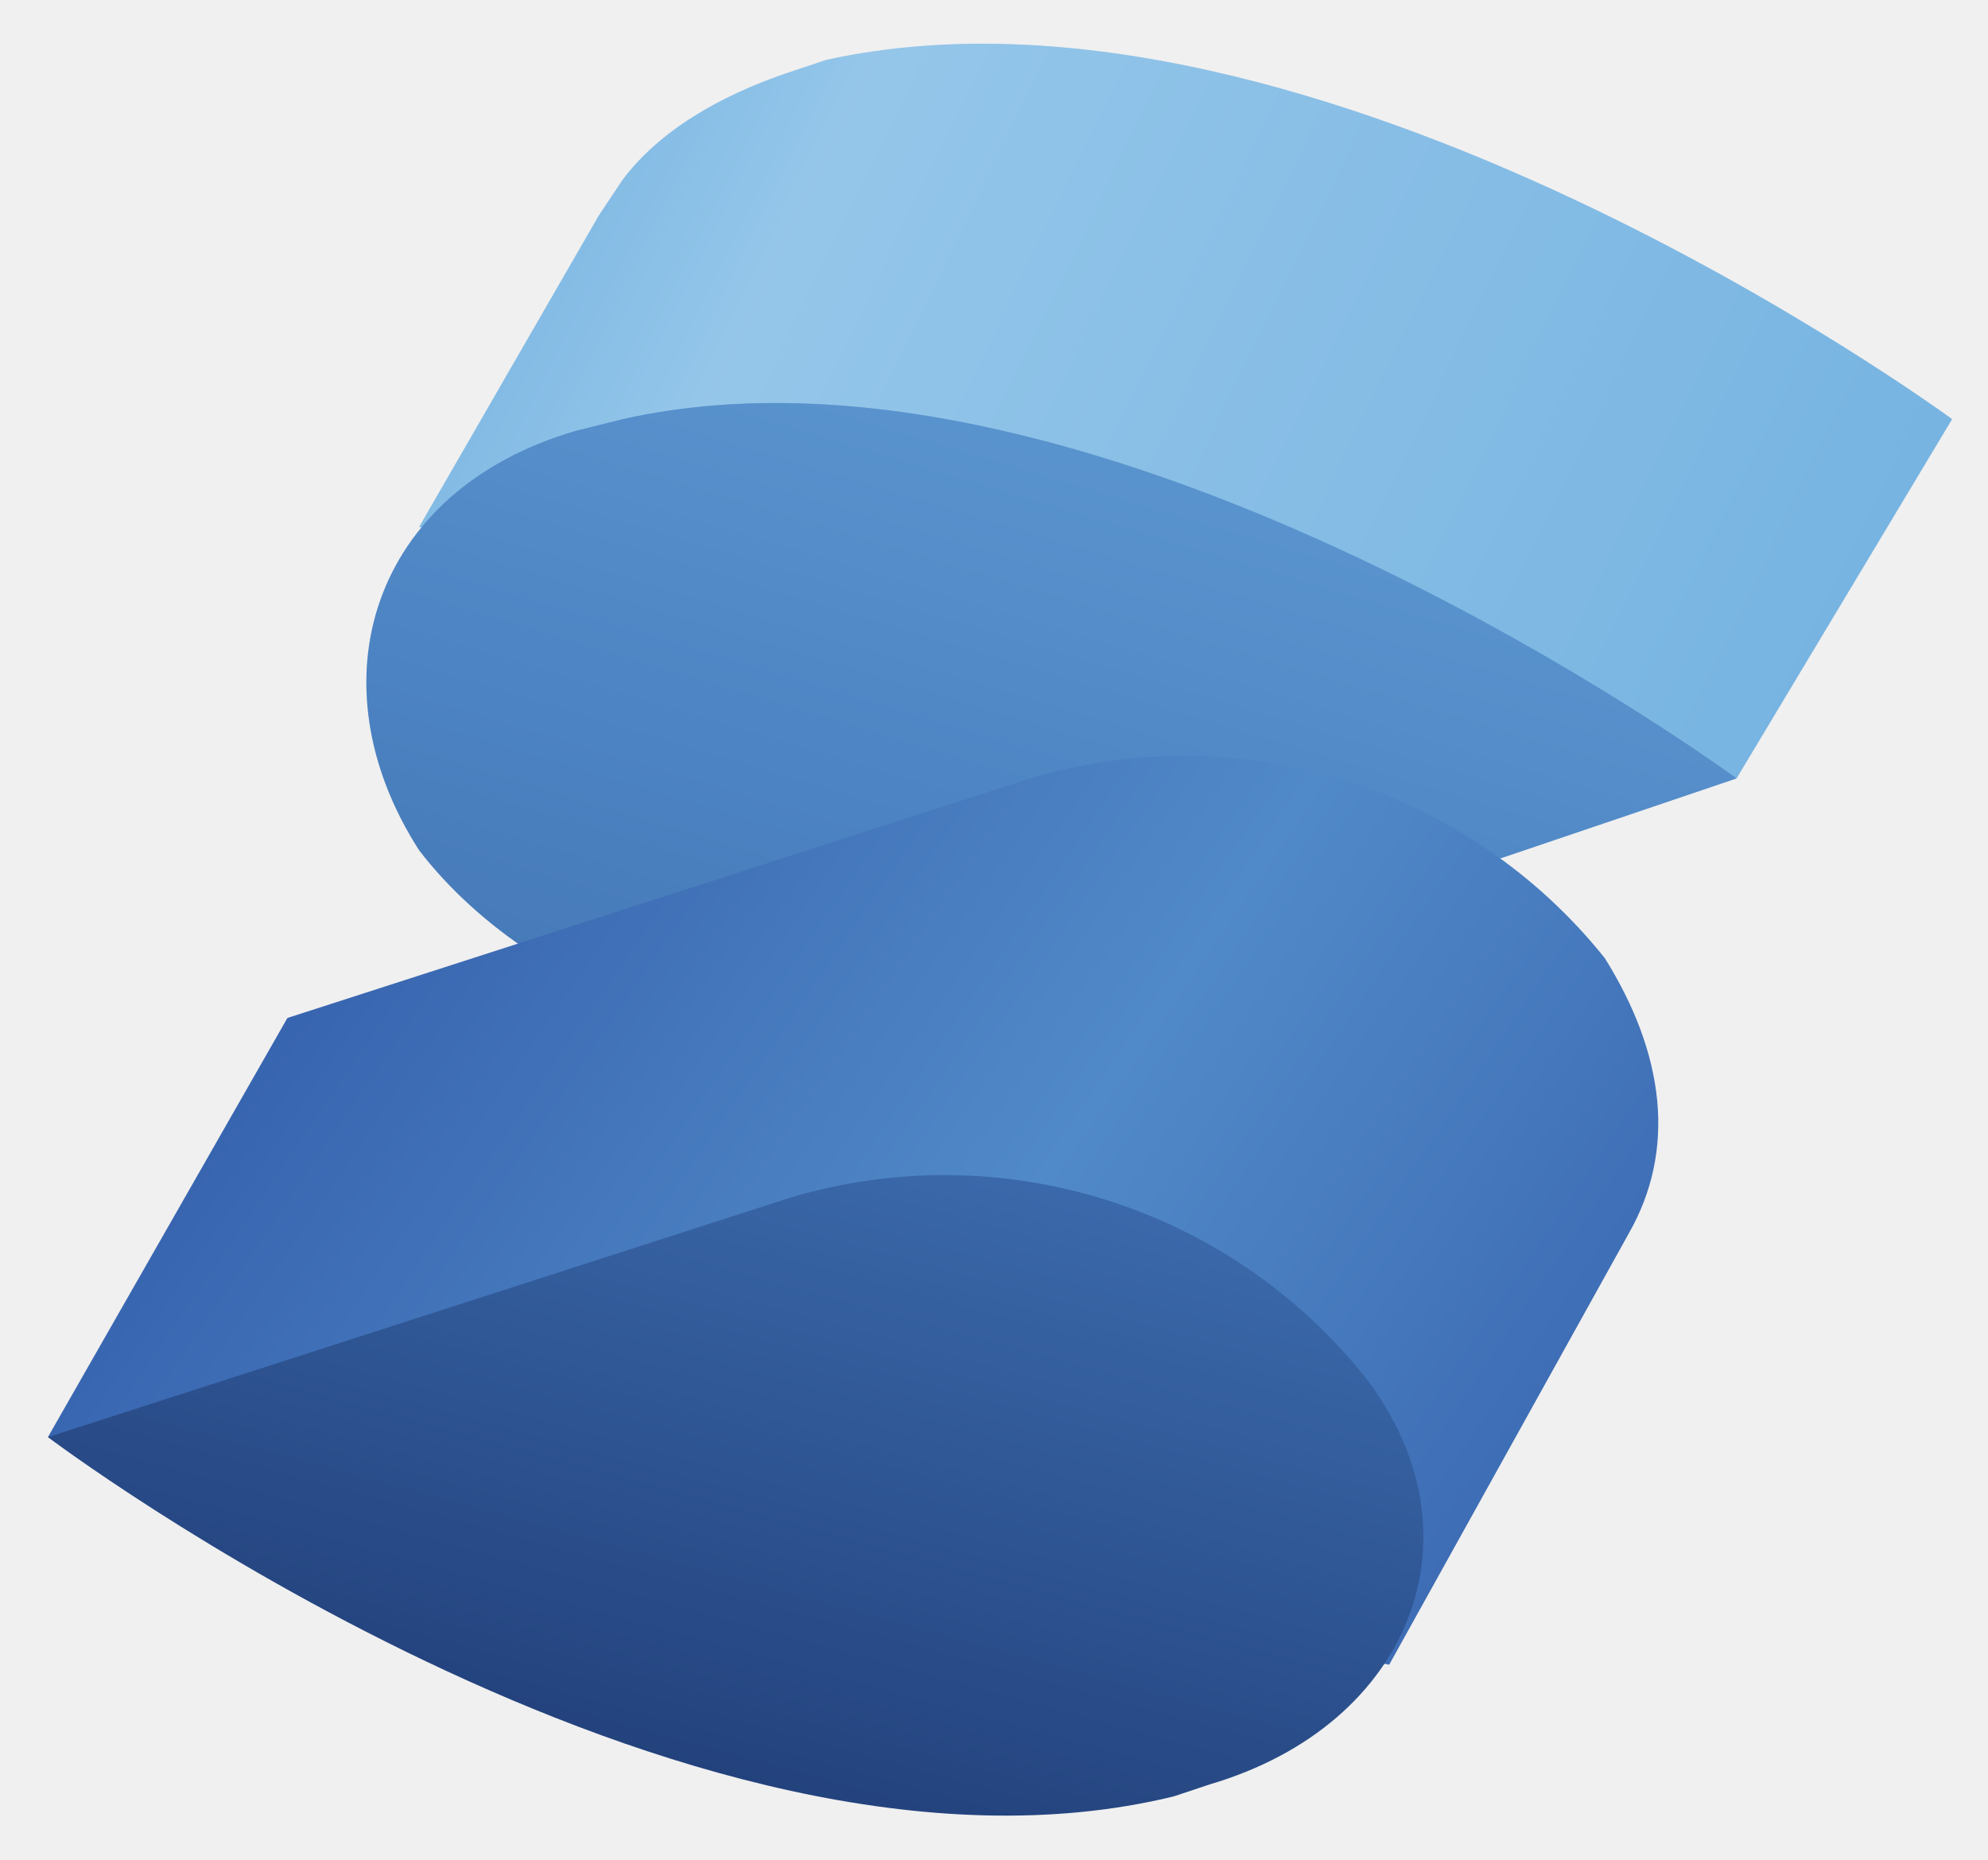
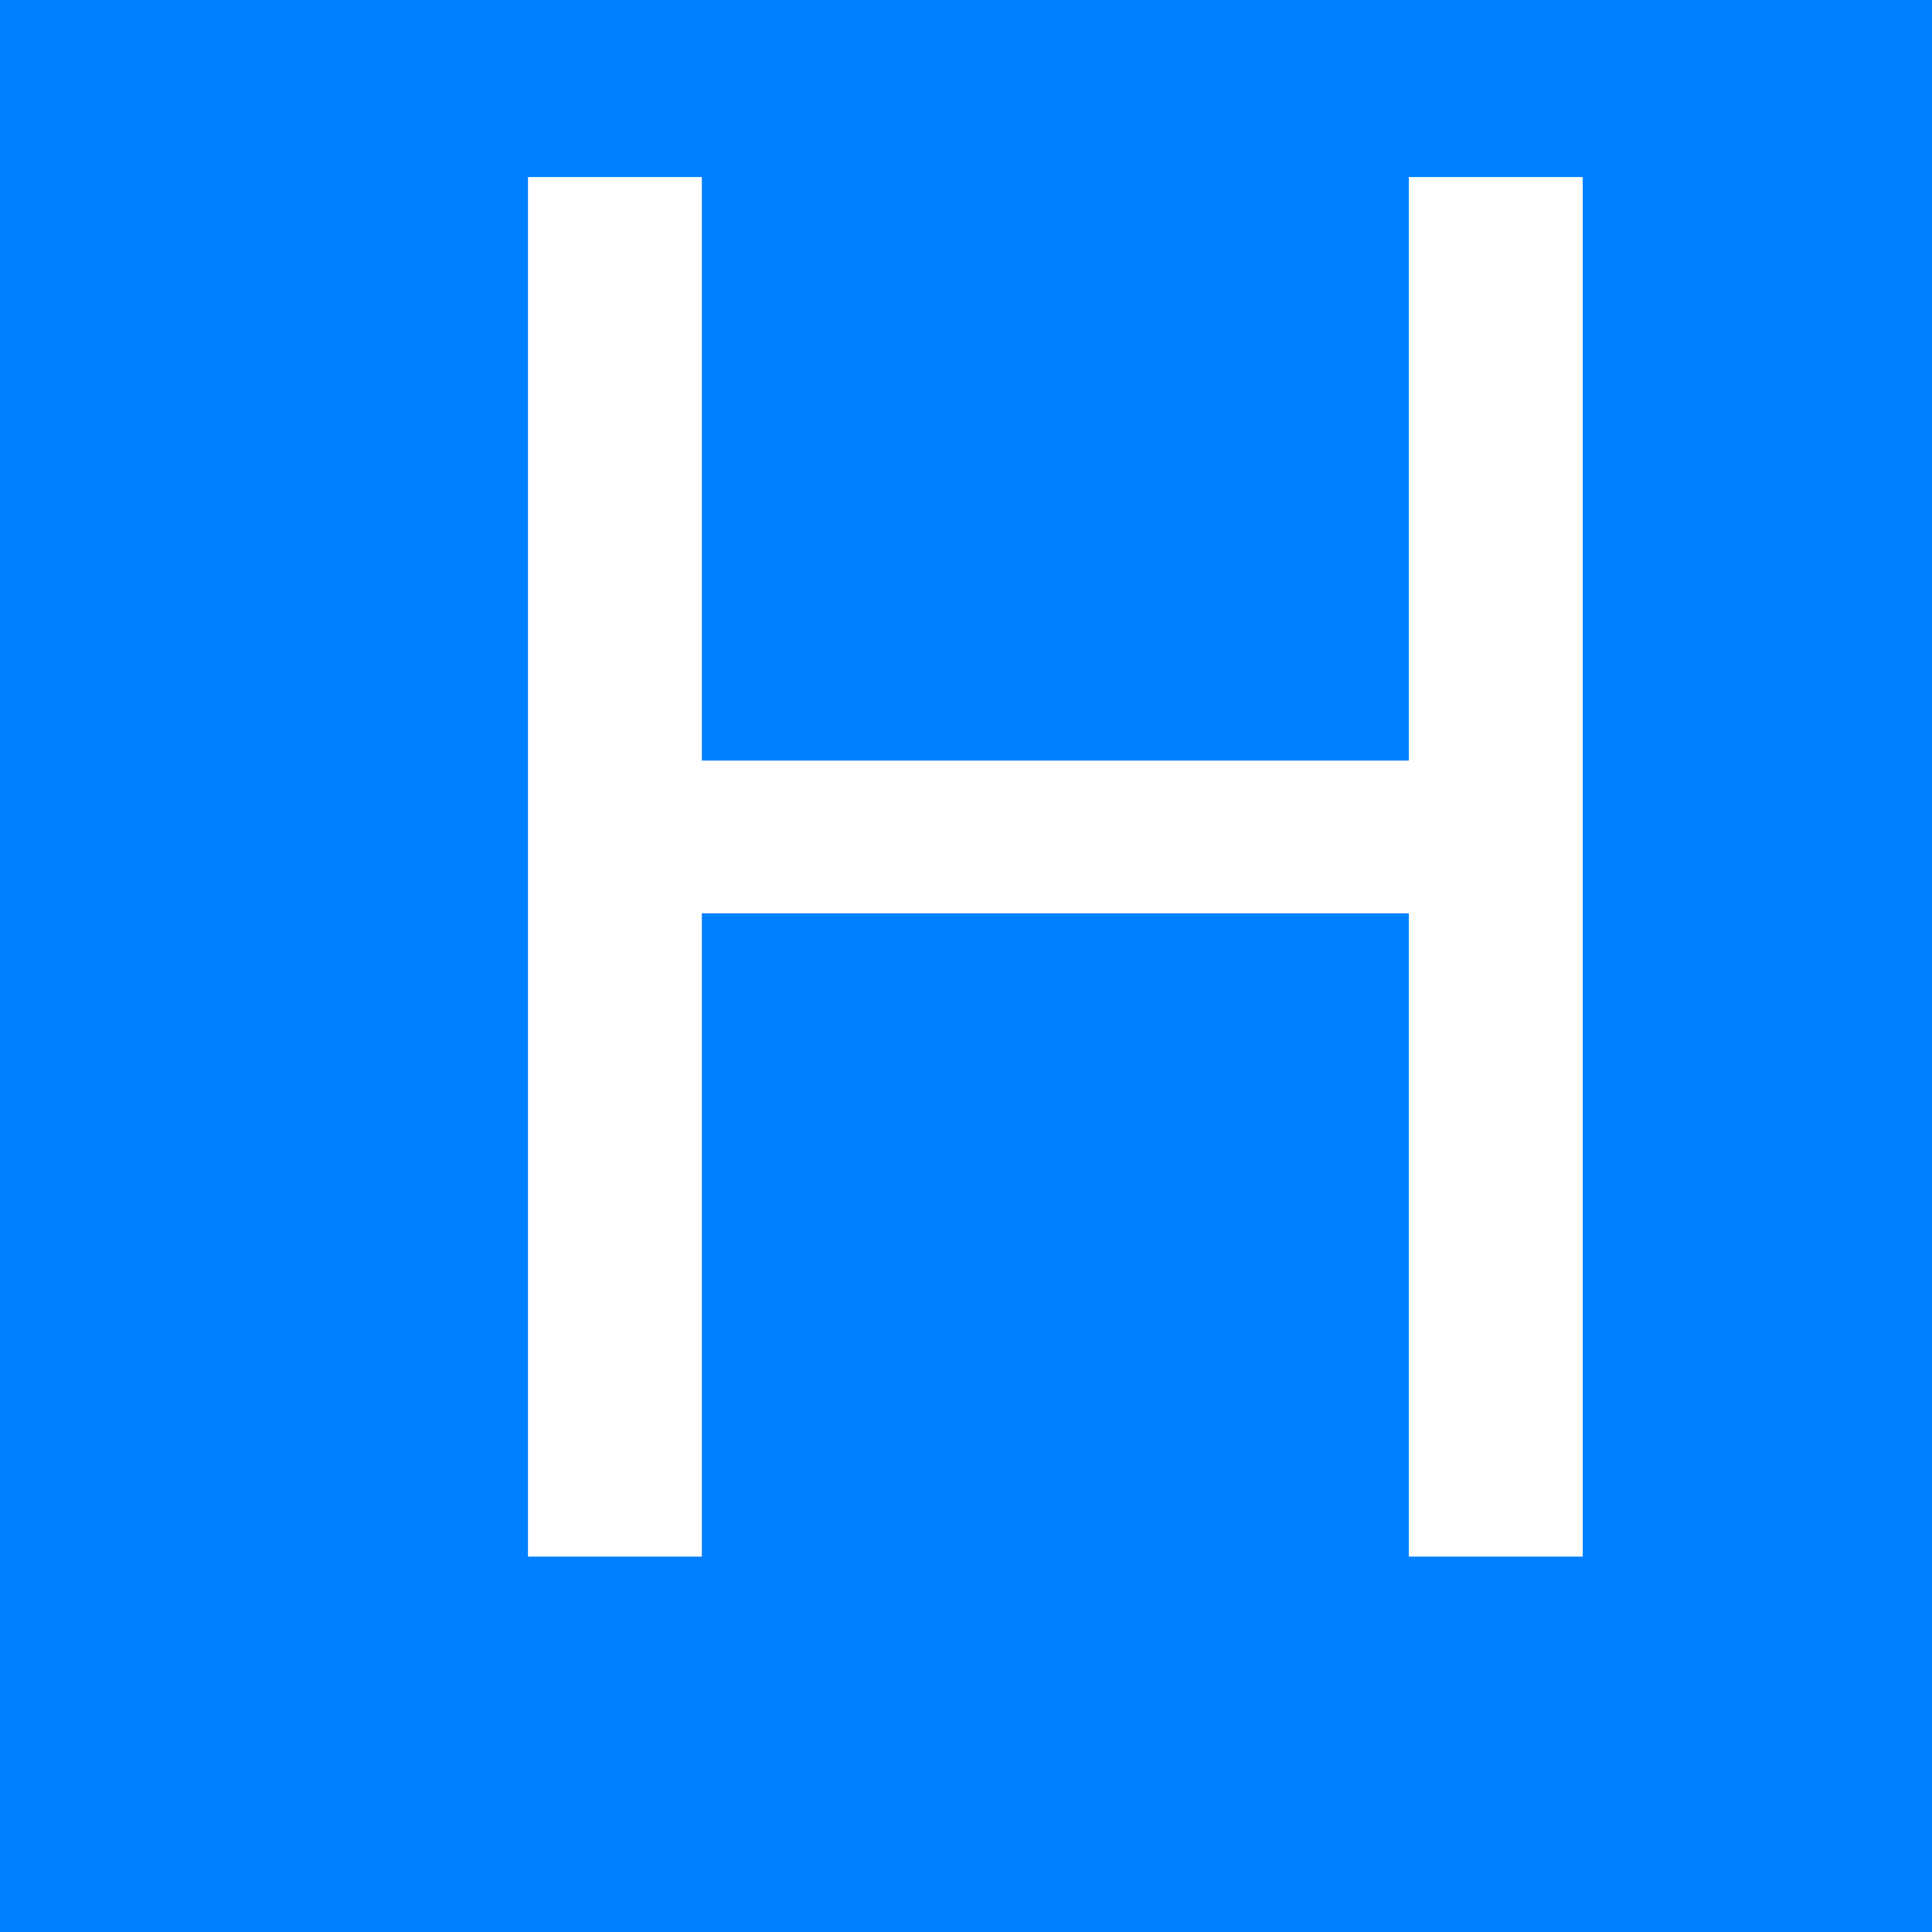
- <svg xmlns="http://www.w3.org/2000/svg" viewBox="0 0 166 155.3">
-   <path d="M163 35S110-4 69 5l-3 1c-6 2-11 5-14 9l-2 3-15 26 26 5c11 7 25 10 38 7l46 9 18-30z" fill="#76b3e1" />
-   <linearGradient id="a" gradientUnits="userSpaceOnUse" x1="27.5" y1="3" x2="152" y2="63.5">
-     <stop offset=".1" stop-color="#76b3e1" />
-     <stop offset=".3" stop-color="#dcf2fd" />
-     <stop offset="1" stop-color="#76b3e1" />
-   </linearGradient>
-   <path d="M163 35S110-4 69 5l-3 1c-6 2-11 5-14 9l-2 3-15 26 26 5c11 7 25 10 38 7l46 9 18-30z" opacity=".3" fill="url(#a)" />
-   <path d="M52 35l-4 1c-17 5-22 21-13 35 10 13 31 20 48 15l62-21S92 26 52 35z" fill="#518ac8" />
-   <linearGradient id="b" gradientUnits="userSpaceOnUse" x1="95.8" y1="32.6" x2="74" y2="105.2">
-     <stop offset="0" stop-color="#76b3e1" />
-     <stop offset=".5" stop-color="#4377bb" />
-     <stop offset="1" stop-color="#1f3b77" />
-   </linearGradient>
-   <path d="M52 35l-4 1c-17 5-22 21-13 35 10 13 31 20 48 15l62-21S92 26 52 35z" opacity=".3" fill="url(#b)" />
-   <linearGradient id="c" gradientUnits="userSpaceOnUse" x1="18.4" y1="64.2" x2="144.3" y2="149.8">
-     <stop offset="0" stop-color="#315aa9" />
-     <stop offset=".5" stop-color="#518ac8" />
-     <stop offset="1" stop-color="#315aa9" />
-   </linearGradient>
-   <path d="M134 80a45 45 0 00-48-15L24 85 4 120l112 19 20-36c4-7 3-15-2-23z" fill="url(#c)" />
-   <linearGradient id="d" gradientUnits="userSpaceOnUse" x1="75.2" y1="74.5" x2="24.4" y2="260.8">
-     <stop offset="0" stop-color="#4377bb" />
-     <stop offset=".5" stop-color="#1a336b" />
-     <stop offset="1" stop-color="#1a336b" />
-   </linearGradient>
-   <path d="M114 115a45 45 0 00-48-15L4 120s53 40 94 30l3-1c17-5 23-21 13-34z" fill="url(#d)" />
+ <svg xmlns="http://www.w3.org/2000/svg" width="100" height="100">
+   <g id="Layer_1">
+     <rect id="svg_18" height="7.337" width="29.027" y="-3.004" x="-38.198" stroke="#000" fill="#5656ff" />
+     <rect id="svg_19" height="106.061" width="107.815" y="-3.004" x="-3.11" opacity="NaN" stroke="#000" fill="#007fff" />
+     <text xml:space="preserve" text-anchor="start" font-family="'Dancing Script'" font-size="100" stroke-width="0" id="svg_20" y="80.569" x="17.624" stroke="#000" fill="#ffffff">H</text>
+   </g>
</svg>
